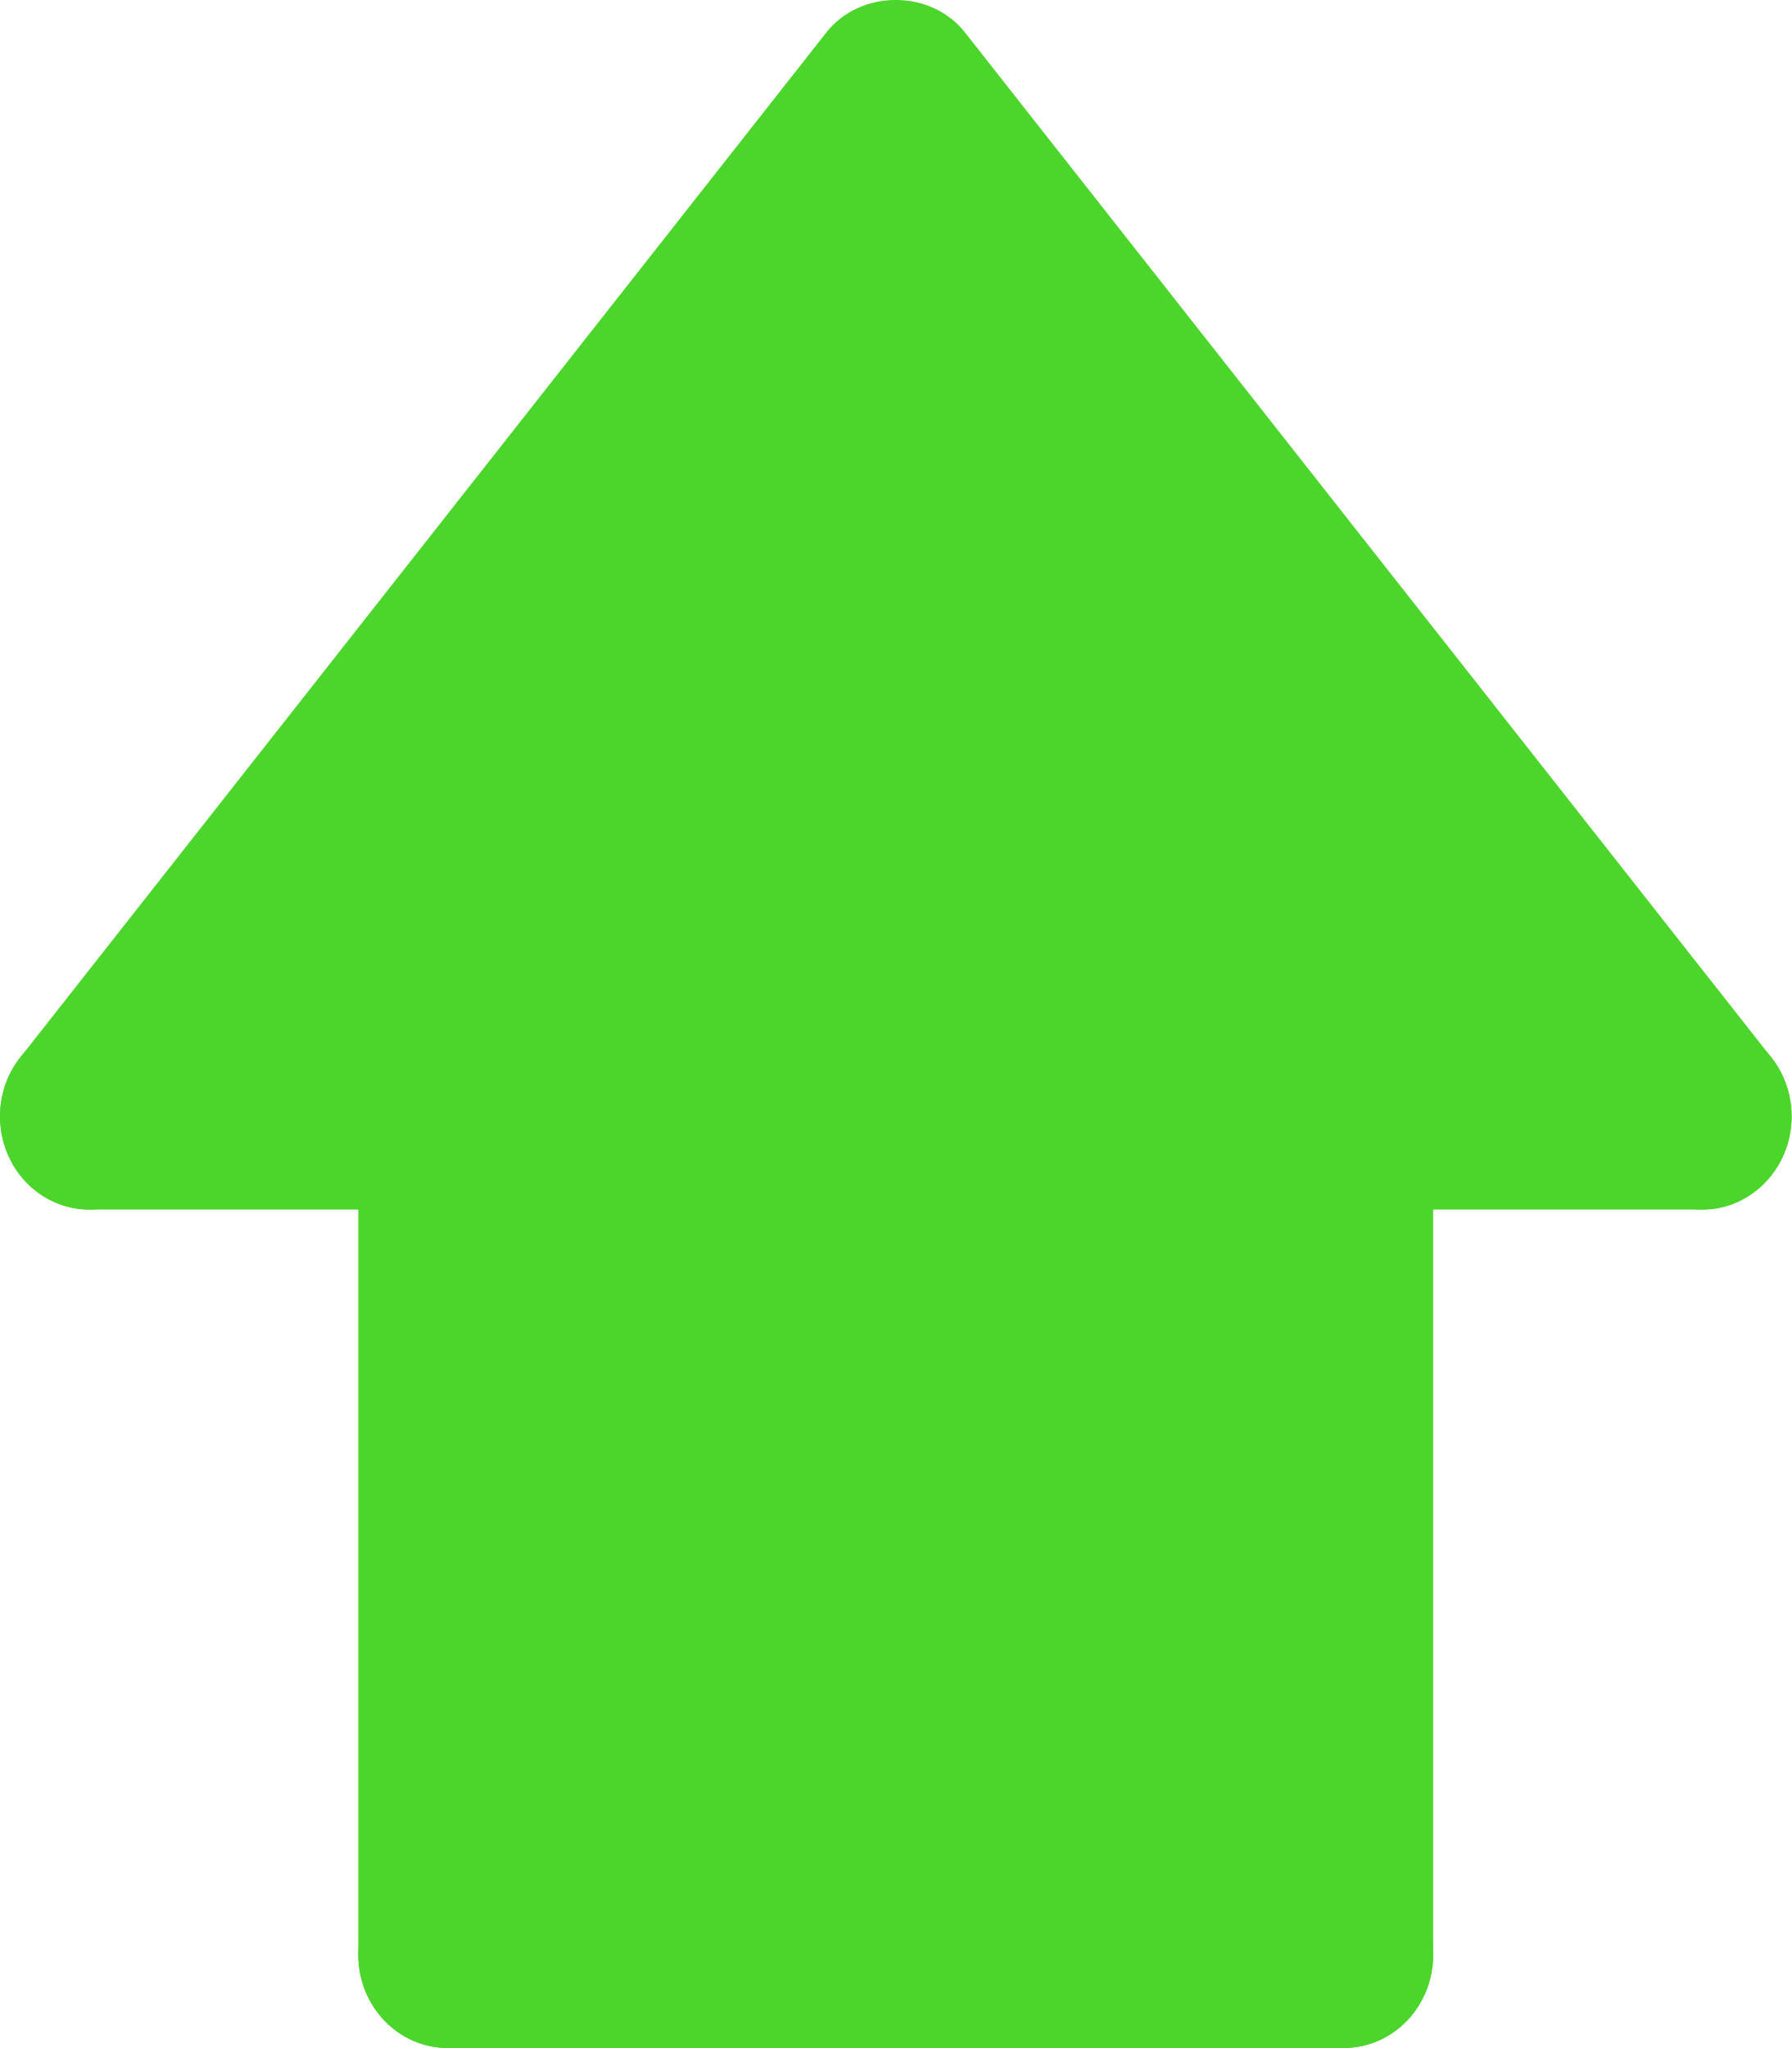
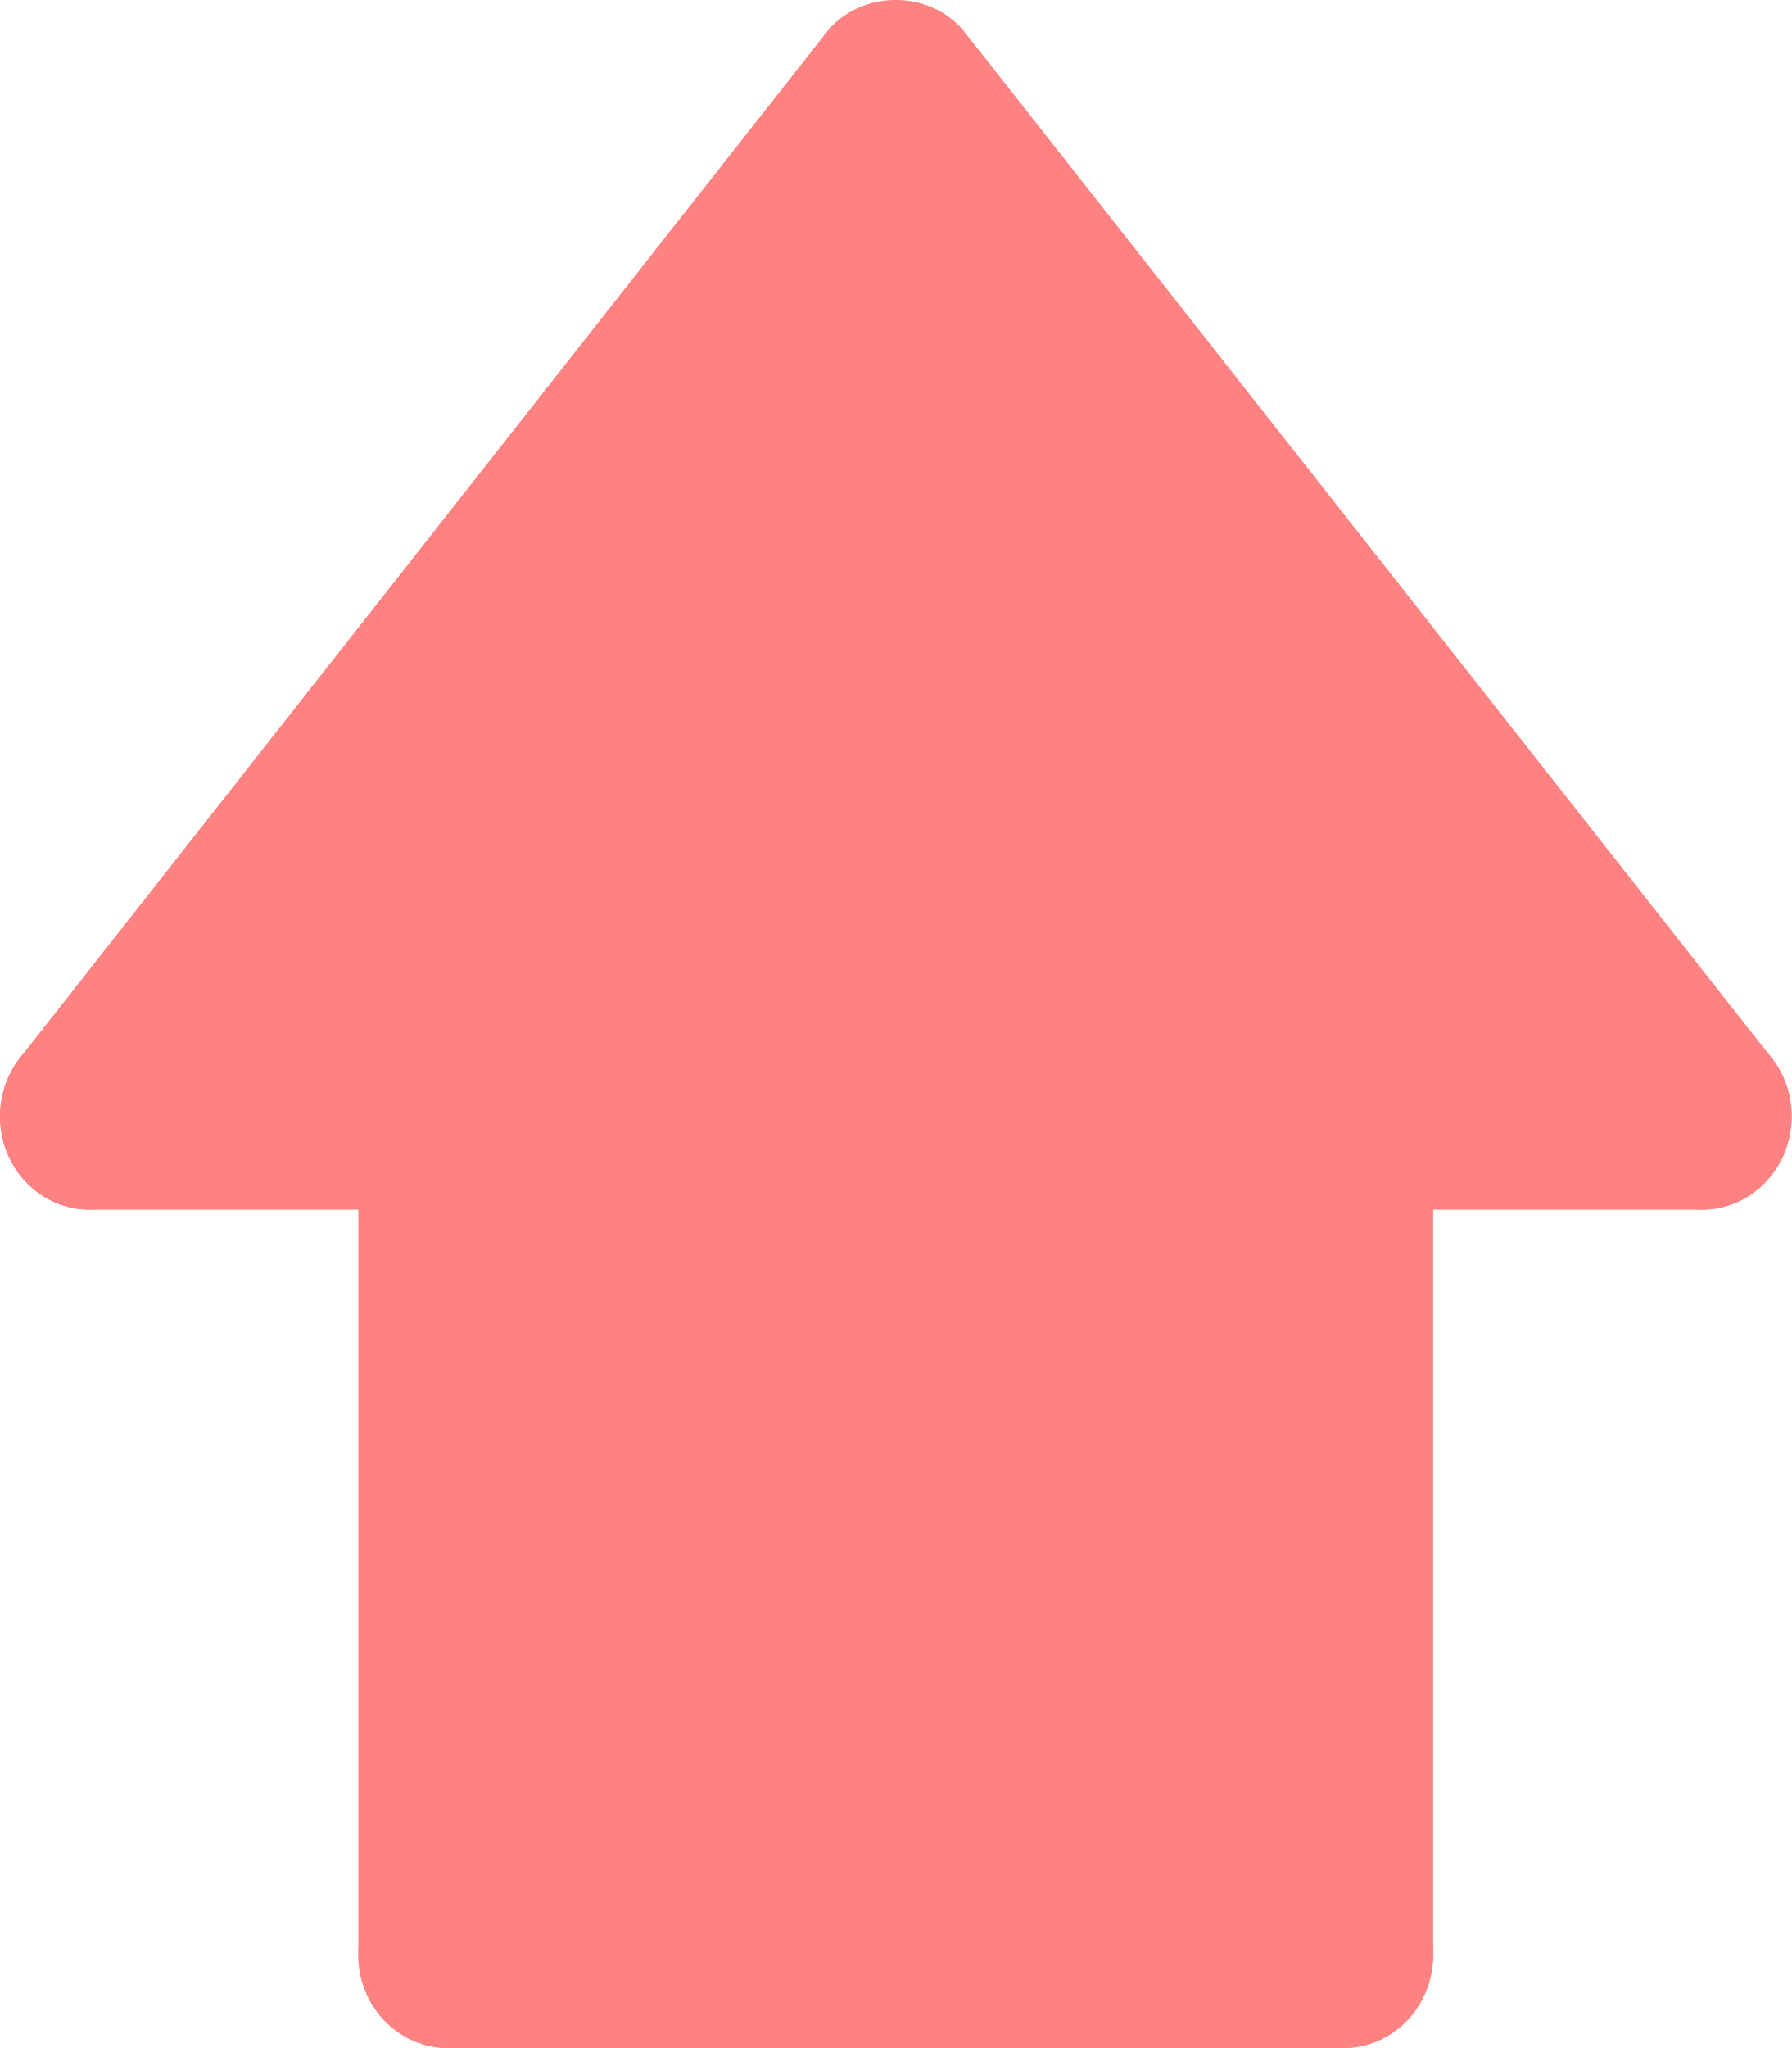
<svg xmlns="http://www.w3.org/2000/svg" width="14" height="16" viewBox="0 0 14 16" fill="none">
-   <path d="M10.5 8.722V15.272H3.502V8.722H0.702L7.001 0.708L13.3 8.722H10.5Z" fill="#4CD62B" />
-   <path d="M13.301 9.45C13.098 9.45 12.897 9.359 12.758 9.183L7 1.863L1.242 9.183C0.996 9.495 0.557 9.539 0.257 9.286C-0.042 9.03 -0.086 8.573 0.158 8.262L6.457 0.254C6.724 -0.085 7.275 -0.085 7.541 0.254L13.842 8.262C14.087 8.573 14.042 9.031 13.742 9.286C13.613 9.396 13.457 9.45 13.301 9.45Z" fill="#4CD62B" />
-   <path d="M3.5 16C3.113 16 2.8 15.675 2.8 15.272V8.722C2.8 8.319 3.113 7.994 3.5 7.994C3.887 7.994 4.2 8.319 4.2 8.722V15.272C4.2 15.675 3.887 16 3.5 16Z" fill="#4CD62B" />
-   <path d="M10.499 16H3.5C3.113 16 2.8 15.674 2.8 15.272C2.8 14.869 3.113 14.544 3.5 14.544H10.499C10.886 14.544 11.199 14.869 11.199 15.272C11.199 15.674 10.886 16 10.499 16Z" fill="#4CD62B" />
-   <path d="M10.499 16C10.112 16 9.799 15.675 9.799 15.272V8.722C9.799 8.319 10.112 7.994 10.499 7.994C10.886 7.994 11.199 8.319 11.199 8.722V15.272C11.199 15.675 10.886 16 10.499 16Z" fill="#4CD62B" />
-   <path d="M3.501 9.45H0.7C0.313 9.45 0 9.124 0 8.722C0 8.319 0.313 7.994 0.7 7.994H3.501C3.888 7.994 4.2 8.319 4.2 8.722C4.2 9.124 3.888 9.45 3.501 9.45Z" fill="#4CD62B" />
-   <path d="M13.3 9.45H10.499C10.112 9.45 9.799 9.124 9.799 8.722C9.799 8.319 10.112 7.994 10.499 7.994H13.3C13.687 7.994 14 8.319 14 8.722C14 9.124 13.687 9.45 13.3 9.45Z" fill="#4CD62B" />
+   <path d="M10.5 8.722V15.272H3.502V8.722H0.702L7.001 0.708L13.3 8.722H10.5Z" fill="#ff8282" />
+   <path d="M13.301 9.45C13.098 9.45 12.897 9.359 12.758 9.183L7 1.863L1.242 9.183C0.996 9.495 0.557 9.539 0.257 9.286C-0.042 9.03 -0.086 8.573 0.158 8.262L6.457 0.254C6.724 -0.085 7.275 -0.085 7.541 0.254L13.842 8.262C14.087 8.573 14.042 9.031 13.742 9.286C13.613 9.396 13.457 9.45 13.301 9.45Z" fill="#ff8282" />
+   <path d="M3.5 16C3.113 16 2.8 15.675 2.8 15.272V8.722C2.8 8.319 3.113 7.994 3.5 7.994C3.887 7.994 4.2 8.319 4.2 8.722V15.272C4.2 15.675 3.887 16 3.5 16Z" fill="#ff8282" />
+   <path d="M10.499 16H3.5C3.113 16 2.8 15.674 2.8 15.272C2.8 14.869 3.113 14.544 3.5 14.544H10.499C10.886 14.544 11.199 14.869 11.199 15.272C11.199 15.674 10.886 16 10.499 16Z" fill="#ff8282" />
+   <path d="M10.499 16C10.112 16 9.799 15.675 9.799 15.272V8.722C9.799 8.319 10.112 7.994 10.499 7.994C10.886 7.994 11.199 8.319 11.199 8.722V15.272C11.199 15.675 10.886 16 10.499 16Z" fill="#ff8282" />
+   <path d="M3.501 9.45H0.7C0.313 9.45 0 9.124 0 8.722C0 8.319 0.313 7.994 0.7 7.994H3.501C3.888 7.994 4.2 8.319 4.2 8.722C4.2 9.124 3.888 9.45 3.501 9.45Z" fill="#ff8282" />
+   <path d="M13.3 9.45H10.499C10.112 9.45 9.799 9.124 9.799 8.722C9.799 8.319 10.112 7.994 10.499 7.994H13.3C13.687 7.994 14 8.319 14 8.722C14 9.124 13.687 9.45 13.3 9.45Z" fill="#ff8282" />
</svg>
